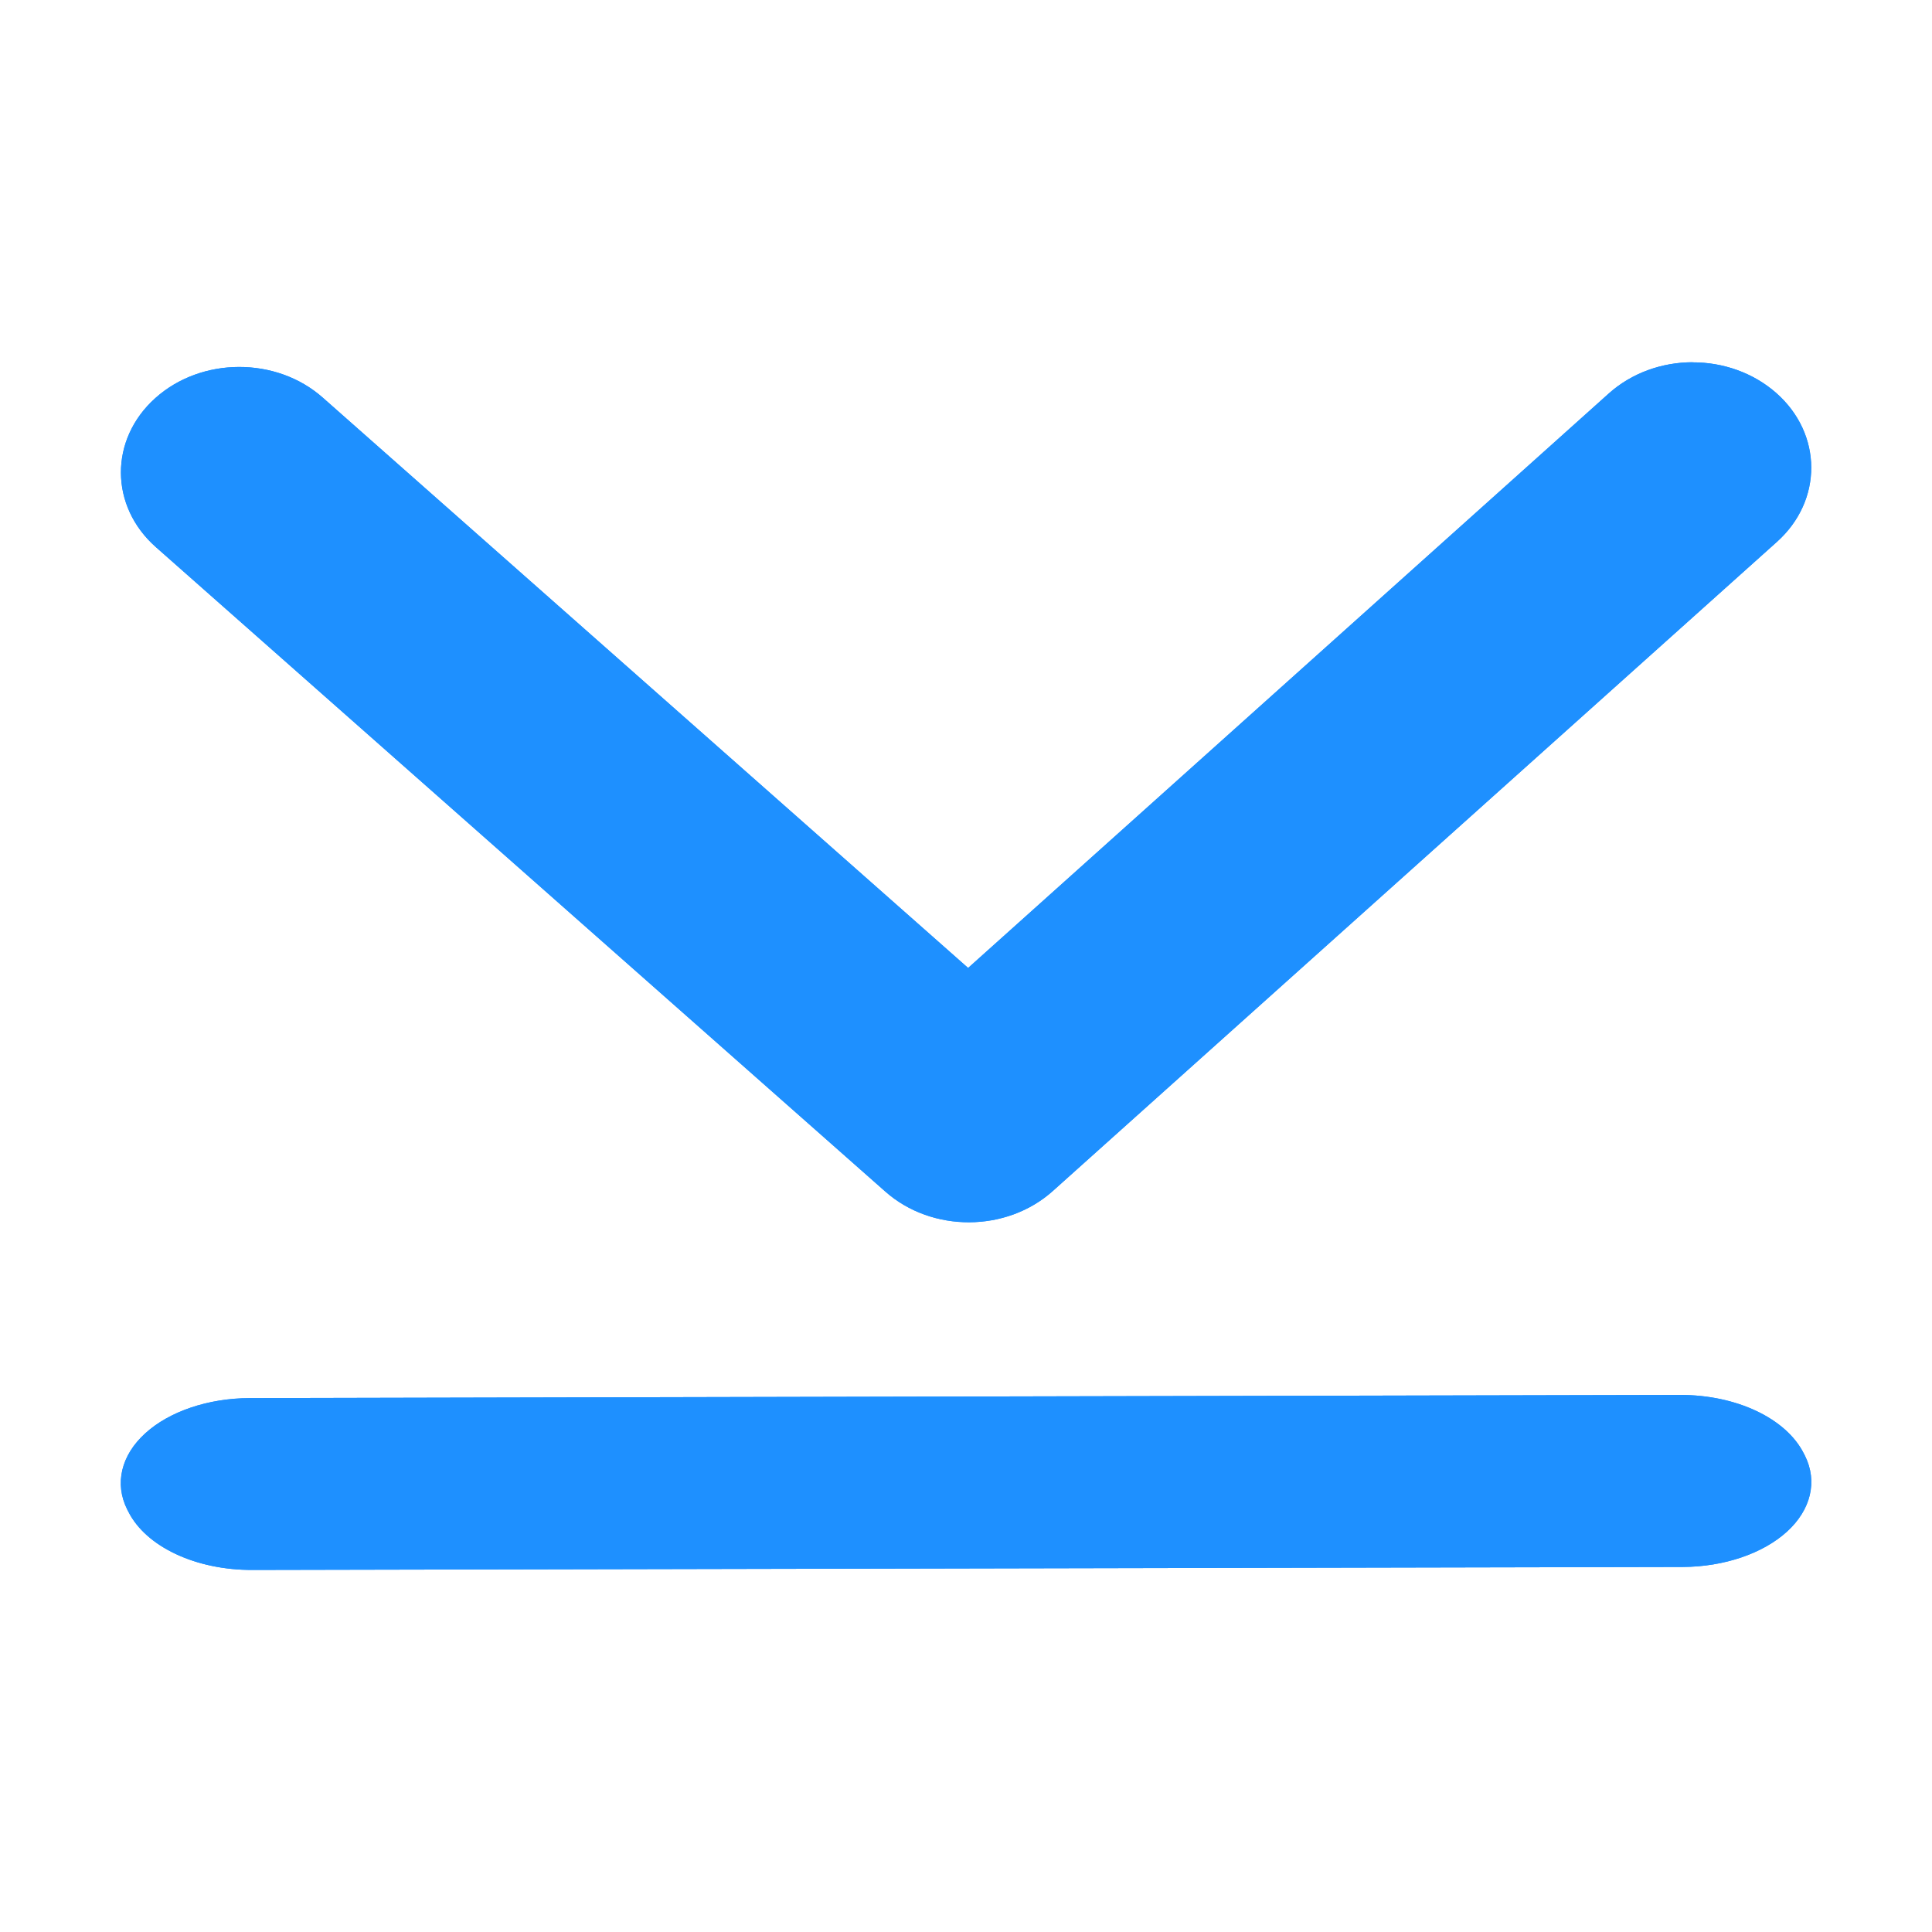
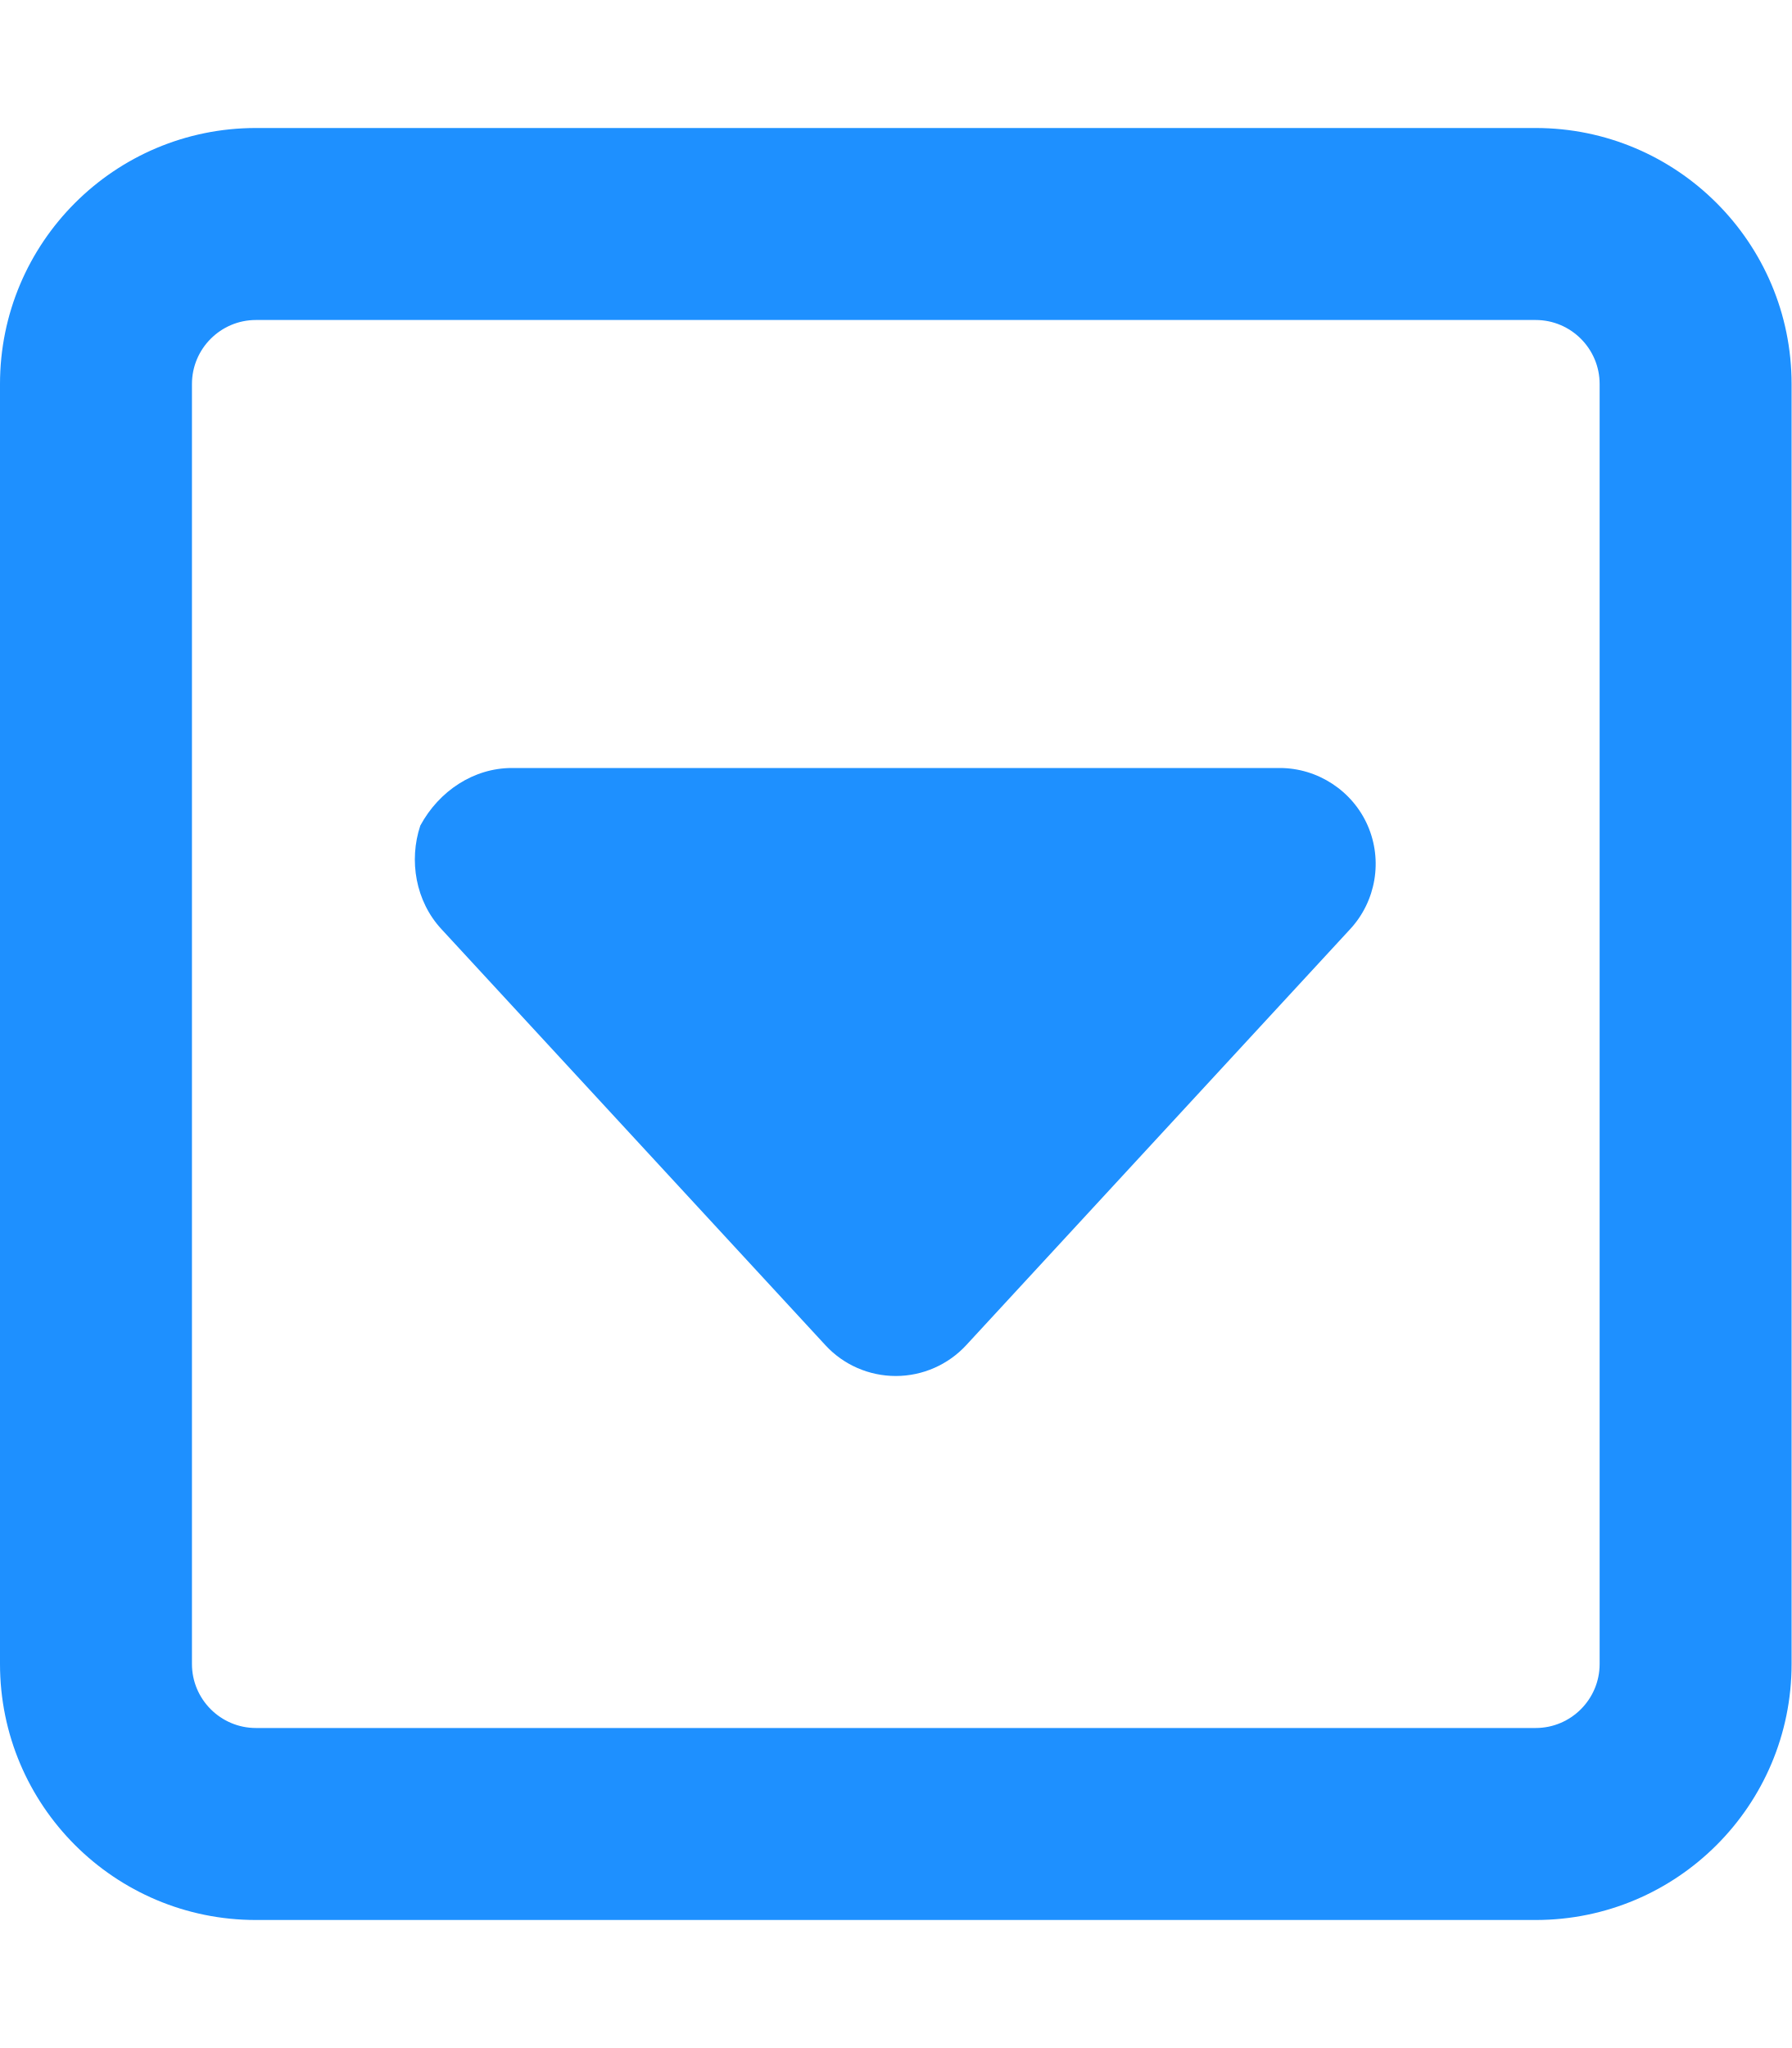
- <svg xmlns="http://www.w3.org/2000/svg" height="32" viewBox="0 0 32 32" width="32">
-   <g fill="#1e90ff" transform="matrix(1.749964 0 0 1.538471 -3.2496 -16.30788)">
-     <path d="m17.875 14.5c-.287.001-.573.114-.791.336l-6.064 6.185-6.109-6.141c-.439-.441-1.148-.439-1.584.006-.436.444-.434 1.164.006 1.605l6.904 6.938c.22.221.506.331.793.33.287-.001.573-.114.791-.336l6.854-6.989c.436-.445.433-1.162-.006-1.603-.22-.22-.506-.331-.793-.33zm-.119 11.118-13.539.034c-.391.002-.759.144-.986.38-.228.236-.292.542-.17.819l.01.022c.167.379.639.631 1.174.629l13.539-.032c.39-.002.758-.144.986-.38.228-.236.292-.542.17-.819l-.01-.022c-.167-.379-.639-.633-1.174-.631z" />
-     <path d="m17.875 14.5c-.287.001-.573.114-.791.336l-6.064 6.185-6.109-6.141c-.439-.441-1.148-.439-1.584.006-.436.444-.434 1.164.006 1.605l6.904 6.938c.22.221.506.331.793.33.287-.001.573-.114.791-.336l6.854-6.989c.436-.445.433-1.162-.006-1.603-.22-.22-.506-.331-.793-.33zm-.119 11.118-13.539.034c-.391.002-.759.144-.986.38-.228.236-.292.542-.17.819l.01.022c.167.379.639.631 1.174.629l13.539-.032c.39-.002.758-.144.986-.38.228-.236.292-.542.17-.819l-.01-.022c-.167-.379-.639-.633-1.174-.631z" />
-   </g>
+ <svg xmlns="http://www.w3.org/2000/svg" viewBox="0 0 448 512">
+   <path fill="#1e90ff" d="M320 192H128C118.5 192 109.8 197.7 105.1 206.4C102.2 215.1 103.9 225.3 110.4 232.3l96 104C210.9 341.2 217.3 344 224 344s13.09-2.812 17.62-7.719l96-104c6.469-7 8.188-17.19 4.375-25.91C338.2 197.7 329.5 192 320 192zM384 32H64C28.65 32 0 60.66 0 96v320c0 35.34 28.65 64 64 64h320c35.35 0 64-28.66 64-64V96C448 60.66 419.3 32 384 32zM400 416c0 8.82-7.178 16-16 16H64c-8.822 0-16-7.18-16-16V96c0-8.82 7.178-16 16-16h320c8.822 0 16 7.18 16 16V416z" />
</svg>
